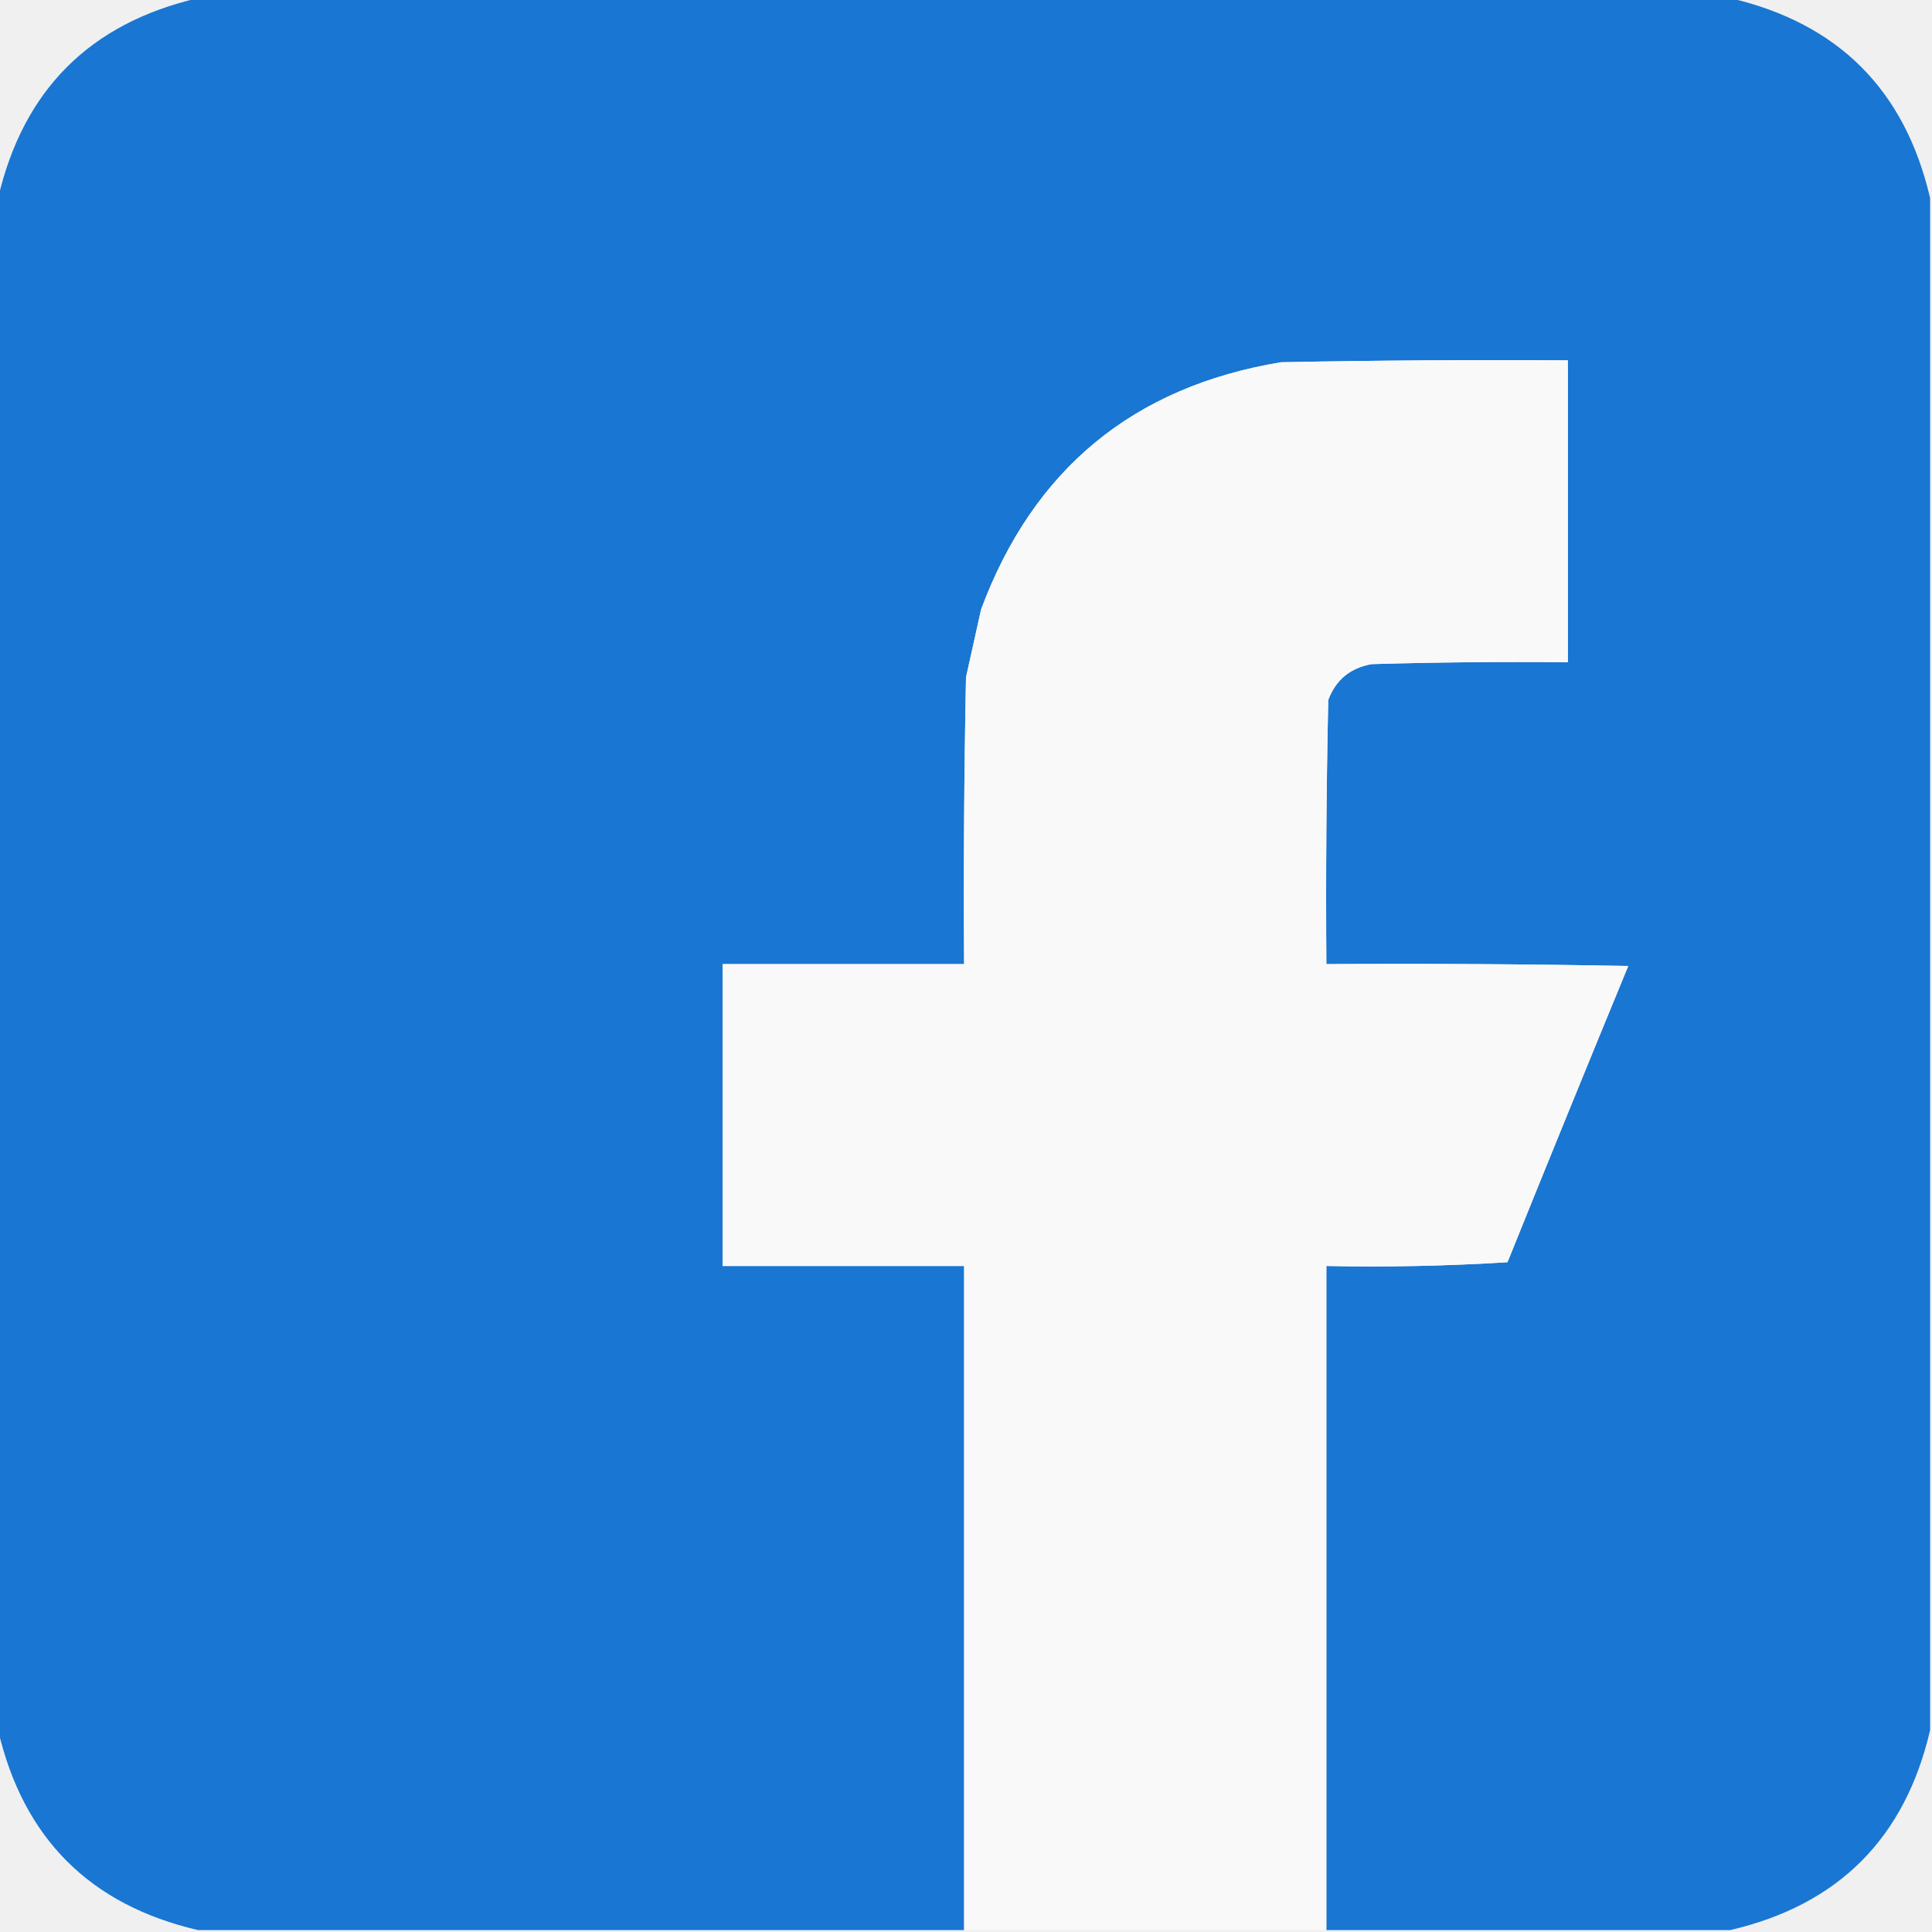
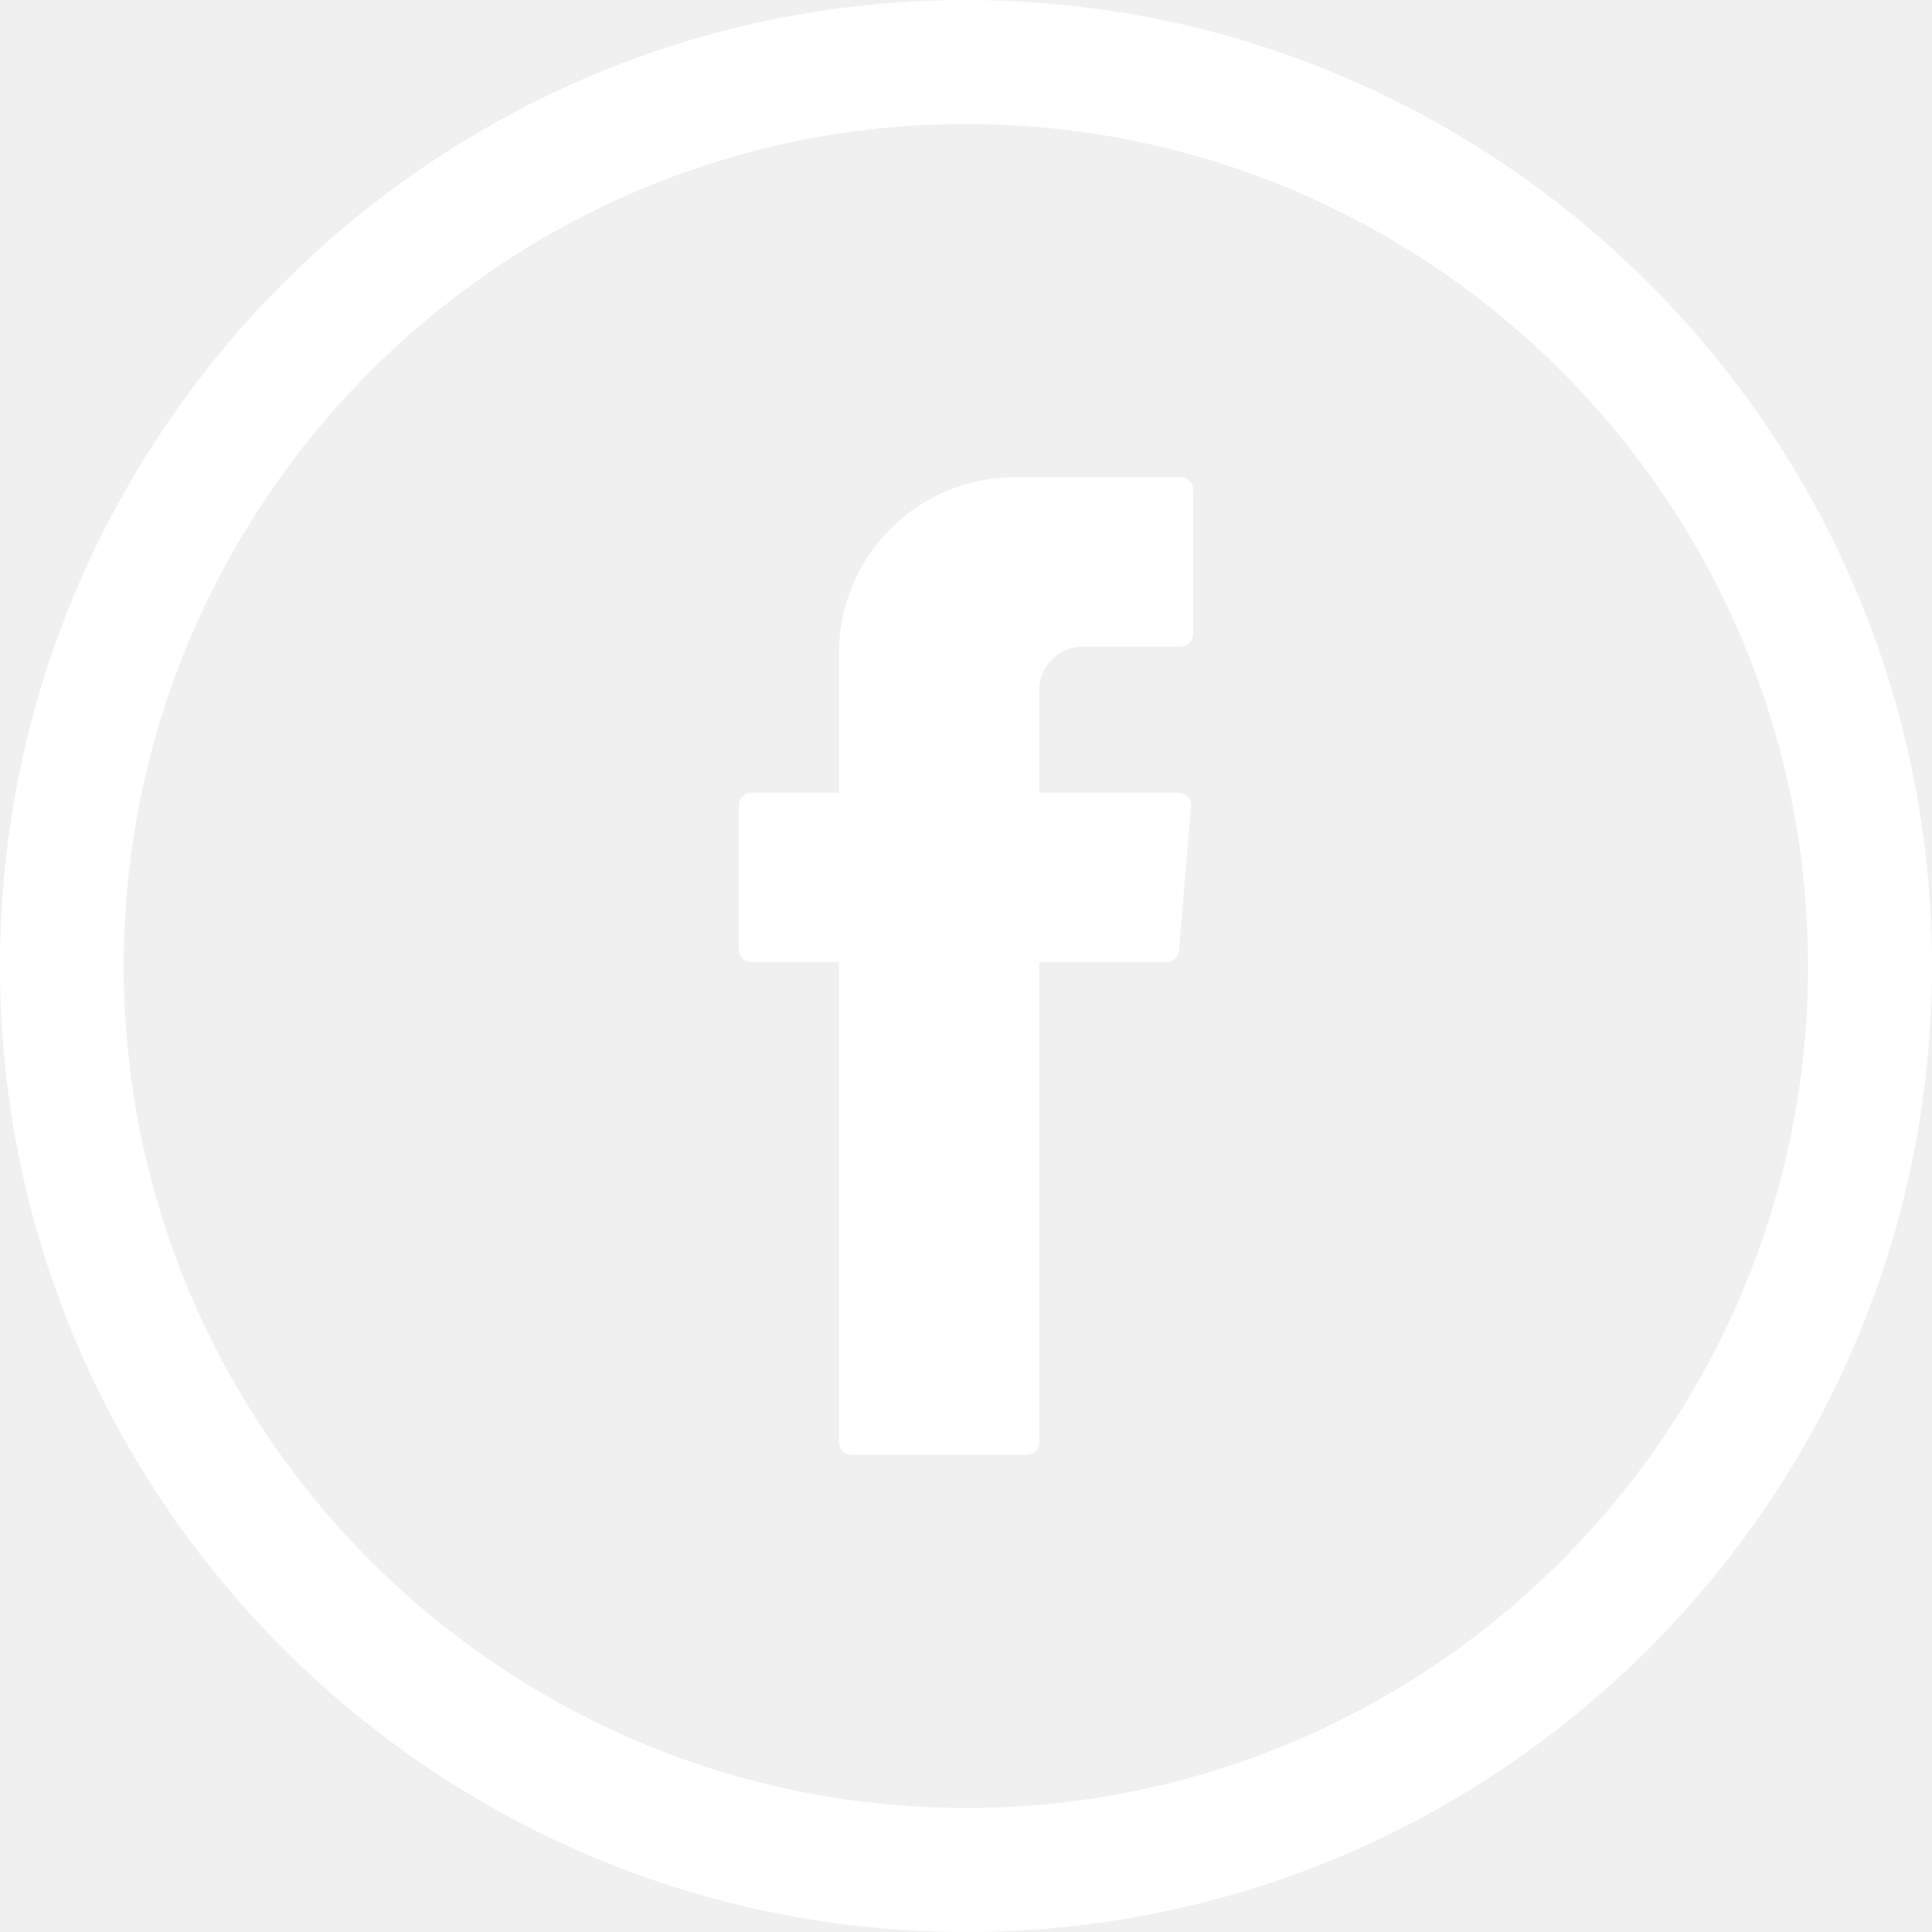
- <svg xmlns="http://www.w3.org/2000/svg" version="1.1" width="512px" height="512px" style="shape-rendering:geometricPrecision; text-rendering:geometricPrecision; image-rendering:optimizeQuality; fill-rule:evenodd; clip-rule:evenodd">
-   <g>
-     <path style="opacity:0.999" fill="#1976d2" d="M 52.5,-0.5 C 187.833,-0.5 323.167,-0.5 458.5,-0.5C 487.167,6.167 504.833,23.833 511.5,52.5C 511.5,187.833 511.5,323.167 511.5,458.5C 504.833,487.167 487.167,504.833 458.5,511.5C 422.833,511.5 387.167,511.5 351.5,511.5C 351.5,452.833 351.5,394.167 351.5,335.5C 367.514,335.833 383.514,335.499 399.5,334.5C 410.073,308.276 420.74,282.11 431.5,256C 404.835,255.5 378.169,255.333 351.5,255.5C 351.333,232.164 351.5,208.831 352,185.5C 354.007,180.162 357.841,176.996 363.5,176C 380.83,175.5 398.163,175.333 415.5,175.5C 415.5,148.833 415.5,122.167 415.5,95.5C 390.164,95.333 364.831,95.5 339.5,96C 300.357,102.476 273.857,124.309 260,161.5C 258.667,167.5 257.333,173.5 256,179.5C 255.5,204.831 255.333,230.164 255.5,255.5C 234.167,255.5 212.833,255.5 191.5,255.5C 191.5,282.167 191.5,308.833 191.5,335.5C 212.833,335.5 234.167,335.5 255.5,335.5C 255.5,394.167 255.5,452.833 255.5,511.5C 187.833,511.5 120.167,511.5 52.5,511.5C 23.833,504.833 6.167,487.167 -0.5,458.5C -0.5,323.167 -0.5,187.833 -0.5,52.5C 6.167,23.833 23.833,6.167 52.5,-0.5 Z" />
-   </g>
-   <g>
-     <path style="opacity:1" fill="#f9f9f9" d="M 351.5,511.5 C 319.5,511.5 287.5,511.5 255.5,511.5C 255.5,452.833 255.5,394.167 255.5,335.5C 234.167,335.5 212.833,335.5 191.5,335.5C 191.5,308.833 191.5,282.167 191.5,255.5C 212.833,255.5 234.167,255.5 255.5,255.5C 255.333,230.164 255.5,204.831 256,179.5C 257.333,173.5 258.667,167.5 260,161.5C 273.857,124.309 300.357,102.476 339.5,96C 364.831,95.5 390.164,95.333 415.5,95.5C 415.5,122.167 415.5,148.833 415.5,175.5C 398.163,175.333 380.83,175.5 363.5,176C 357.841,176.996 354.007,180.162 352,185.5C 351.5,208.831 351.333,232.164 351.5,255.5C 378.169,255.333 404.835,255.5 431.5,256C 420.74,282.11 410.073,308.276 399.5,334.5C 383.514,335.499 367.514,335.833 351.5,335.5C 351.5,394.167 351.5,452.833 351.5,511.5 Z" />
-   </g>
+ <svg xmlns="http://www.w3.org/2000/svg" id="Camada_1" data-name="Camada 1" viewBox="0 0 74.94 74.94">
+   <defs>
+     <style>
+       .cls-1, .cls-2 {
+         fill: #fff;
+       }
+ 
+       .cls-2 {
+         fill-rule: evenodd;
+       }
+     </style>
+   </defs>
+   <path class="cls-2" d="m32.54,37.62v18.33c0,.26.21.48.48.48h6.81c.26,0,.48-.21.48-.48v-18.63h4.94c.25,0,.45-.19.48-.44l.47-5.61c.02-.28-.2-.52-.48-.52h-5.41v-3.98c0-.93.76-1.69,1.69-1.69h3.8c.26,0,.48-.21.48-.48v-5.61c0-.26-.21-.48-.48-.48h-6.43c-3.77,0-6.83,3.06-6.83,6.83v5.41h-3.4c-.26,0-.48.21-.48.48v5.61c0,.26.21.48.48.48h3.4v.3Z" />
+   <path class="cls-1" d="m37.47,0C16.81,0,0,16.81,0,37.47s16.81,37.47,37.47,37.47,37.47-16.81,37.47-37.47S58.13,0,37.47,0Zm32.66,37.47c0,18.01-14.65,32.66-32.66,32.66S4.8,55.48,4.8,37.47,19.46,4.81,37.47,4.81s32.66,14.65,32.66,32.66Z" />
</svg>
